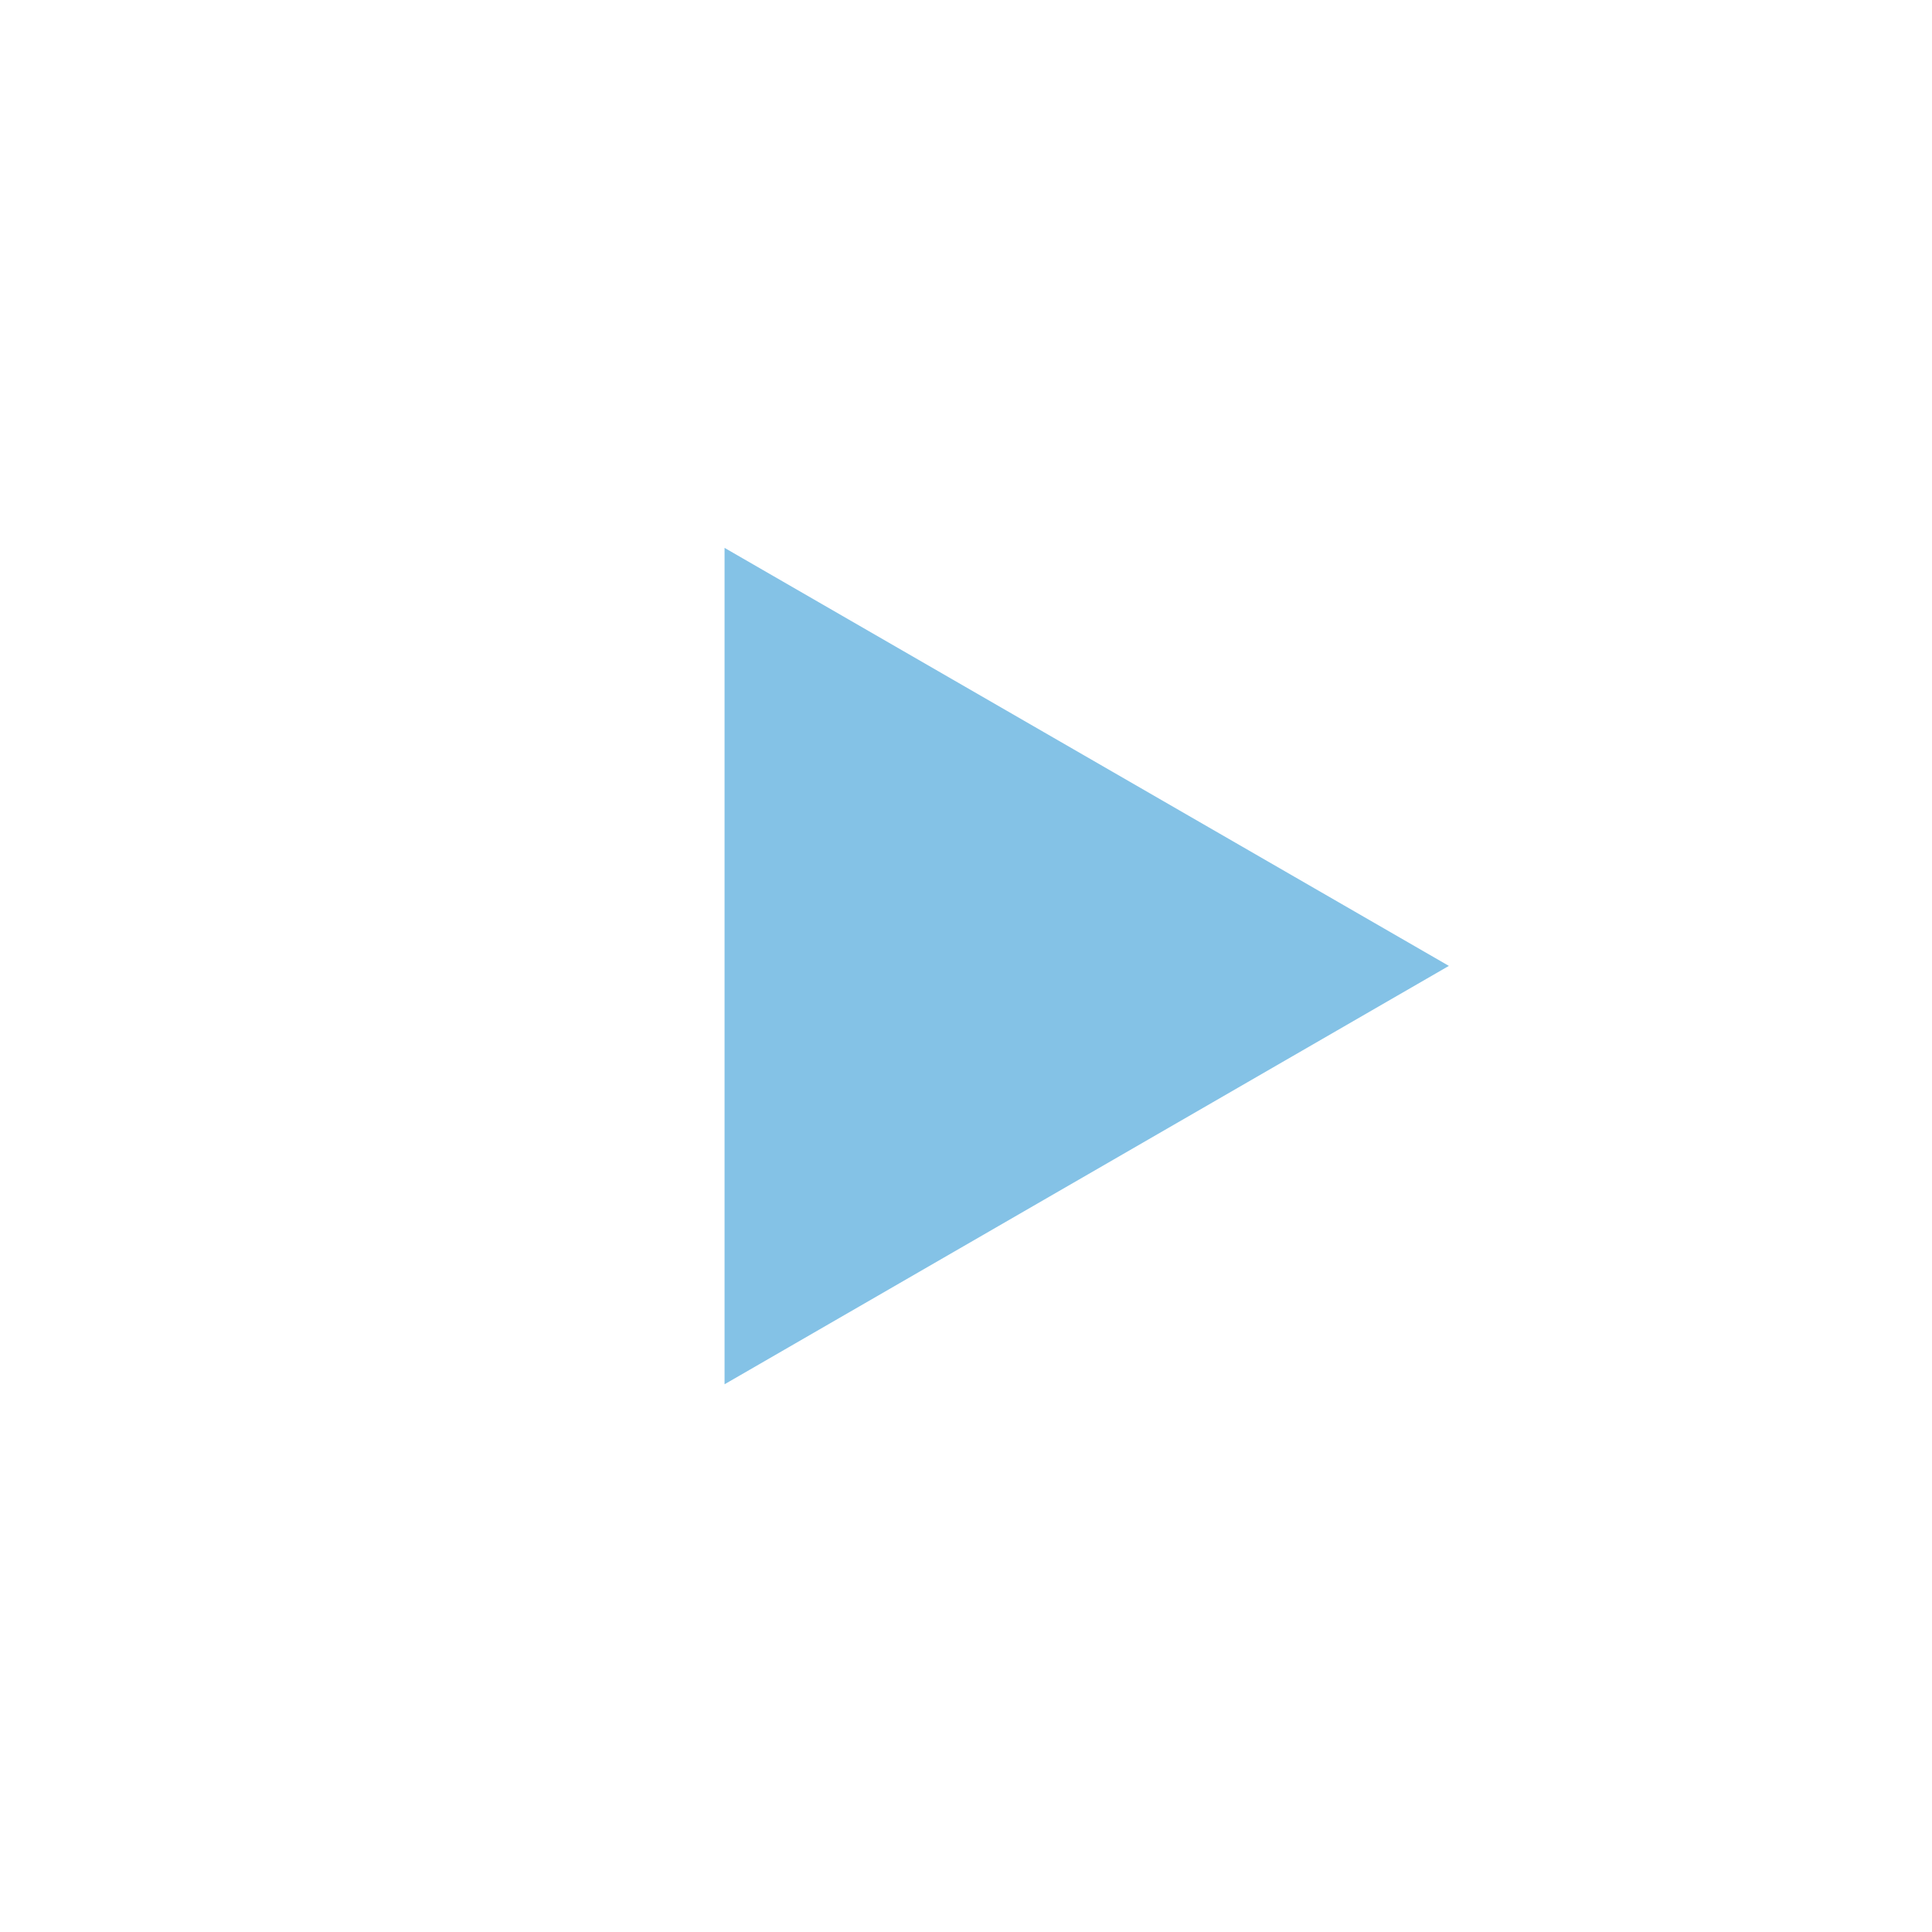
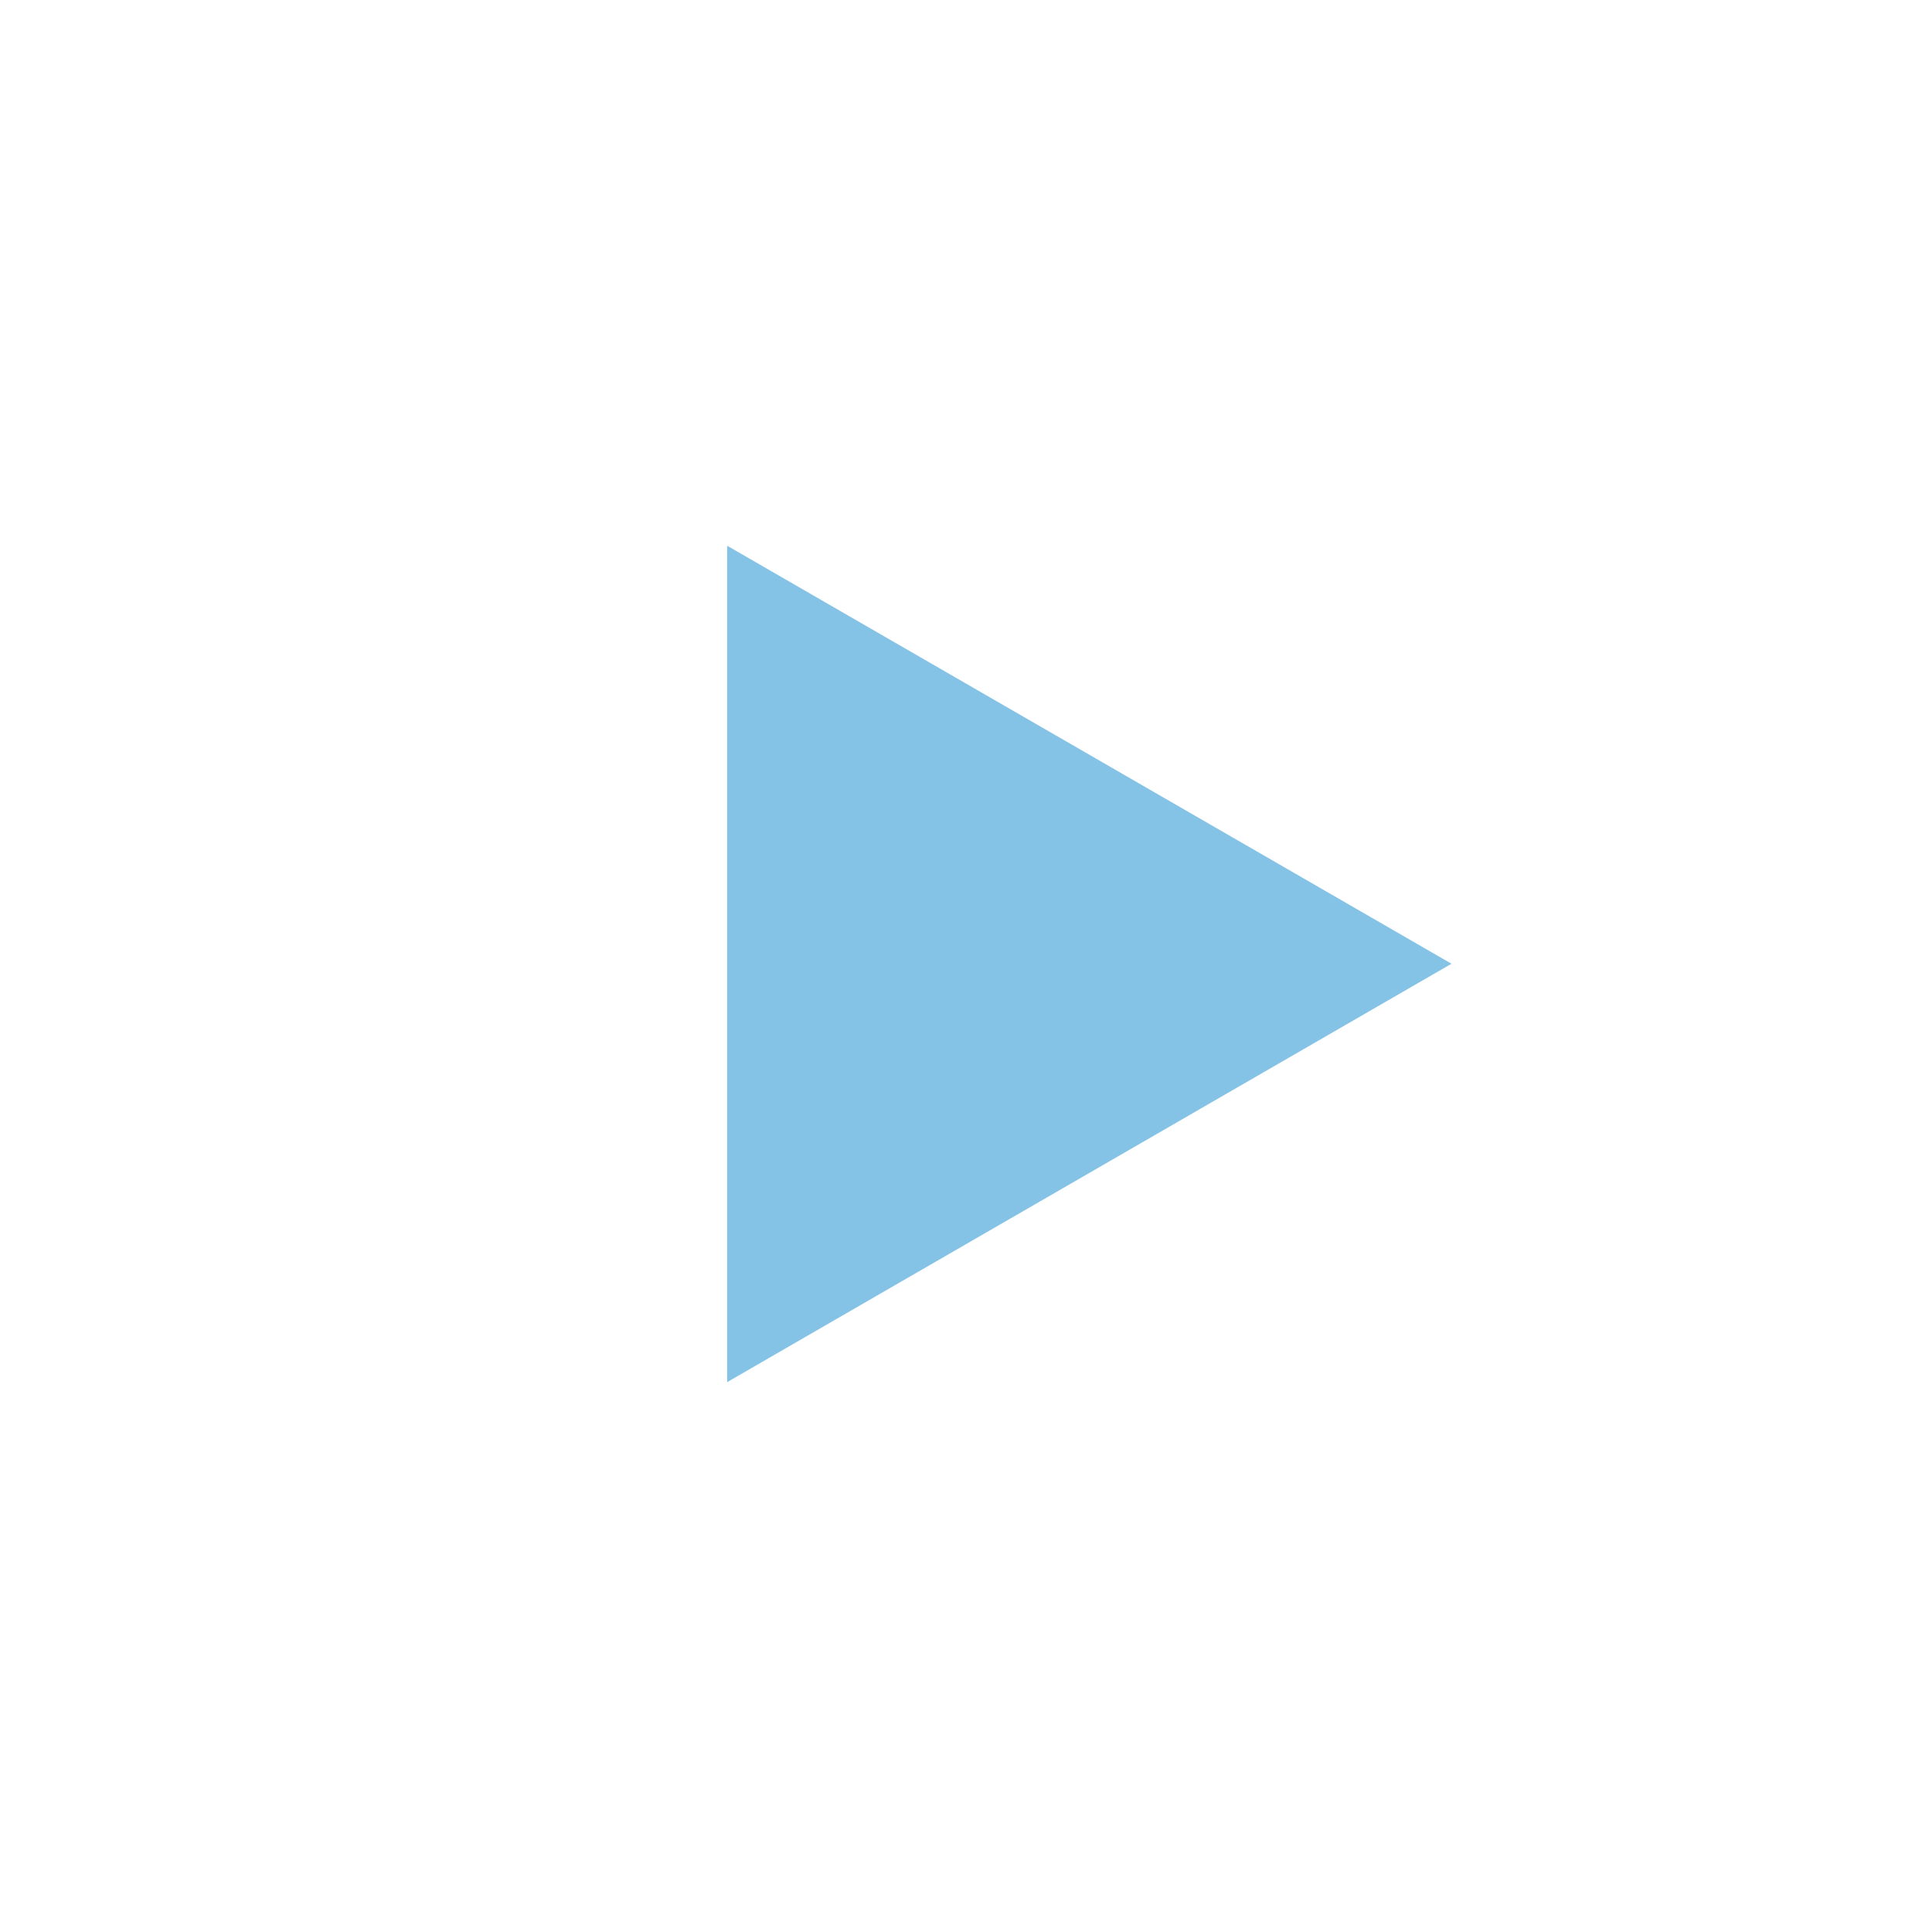
- <svg xmlns="http://www.w3.org/2000/svg" width="20" height="20" viewBox="0 0 5.292 5.292" version="1.1" id="svg8">
-   <defs id="defs2" />
-   <g id="layer1" transform="translate(0,-291.7083)">
-     <g id="g847" transform="matrix(0.05207439,0,0,0.05207453,-0.9012516,282.412)">
-       <g id="g851">
-         <g id="g1059" transform="matrix(1.998622,0,0,1.998619,17.32448,-313.5231)">
-           <path style="opacity:1;fill:none;fill-opacity:0.494;stroke:#ffffff00;stroke-width:0.07;stroke-linecap:round;stroke-linejoin:round;stroke-miterlimit:4;stroke-dasharray:none;stroke-dashoffset:0;stroke-opacity:1;paint-order:stroke fill markers" d="M 25.4,271.6 -8.0000008e-7,246.2 H 50.8 Z" id="path883" />
-           <path id="path880" d="m 25.4,271.6 25.4,25.4 H 0 Z" style="opacity:1;fill:none;fill-opacity:0.494;stroke:#ffffff00;stroke-width:0.07;stroke-linecap:round;stroke-linejoin:round;stroke-miterlimit:4;stroke-dasharray:none;stroke-dashoffset:0;stroke-opacity:1;paint-order:stroke fill markers" />
-           <rect ry="5.053" y="253.849" x="7.649" height="35.529" width="35.529" id="rect870" style="opacity:1;fill:none;fill-opacity:0.494;stroke:#ffffff00;stroke-width:0.062;stroke-linecap:round;stroke-linejoin:round;stroke-miterlimit:4;stroke-dasharray:none;stroke-dashoffset:0;stroke-opacity:1;paint-order:stroke fill markers" />
-           <circle r="25.397" cy="271.6" cx="25.4" id="path872" style="opacity:1;fill:none;fill-opacity:0.494;stroke:#ffffff00;stroke-width:0.076;stroke-linecap:round;stroke-linejoin:round;stroke-miterlimit:4;stroke-dasharray:none;stroke-dashoffset:0;stroke-opacity:1;paint-order:stroke fill markers" />
-           <circle transform="rotate(-45)" cx="-174.09" cy="210.011" r="12.656" id="path876" style="opacity:1;fill:none;fill-opacity:0.494;stroke:#ffffff00;stroke-width:0.074;stroke-linecap:round;stroke-linejoin:round;stroke-miterlimit:4;stroke-dasharray:none;stroke-dashoffset:0;stroke-opacity:1;paint-order:stroke fill markers" />
-           <path id="path904" d="m 25.4,271.6 -25.4,25.4 v -50.8 z" style="opacity:1;fill:none;fill-opacity:0.494;stroke:#ffffff00;stroke-width:0.07;stroke-linecap:round;stroke-linejoin:round;stroke-miterlimit:4;stroke-dasharray:none;stroke-dashoffset:0;stroke-opacity:1;paint-order:stroke fill markers" />
-           <path style="opacity:1;fill:none;fill-opacity:0.494;stroke:#ffffff00;stroke-width:0.07;stroke-linecap:round;stroke-linejoin:round;stroke-miterlimit:4;stroke-dasharray:none;stroke-dashoffset:0;stroke-opacity:1;paint-order:stroke fill markers" d="m 25.4,271.6 25.4,-25.4 v 50.8 z" id="path906" />
-           <rect ry="5.051" y="256.393" x="2.566" height="30.44" width="45.694" id="rect837" style="opacity:1;fill:none;fill-opacity:0.494;stroke:#ffffff00;stroke-width:0.066;stroke-linecap:round;stroke-linejoin:round;stroke-miterlimit:4;stroke-dasharray:none;stroke-dashoffset:0;stroke-opacity:1;paint-order:stroke fill markers" />
-           <rect style="opacity:1;fill:none;fill-opacity:0.494;stroke:#ffffff00;stroke-width:0.066;stroke-linecap:round;stroke-linejoin:round;stroke-miterlimit:4;stroke-dasharray:none;stroke-dashoffset:0;stroke-opacity:1;paint-order:stroke fill markers" id="rect831" width="45.694" height="30.441" x="248.766" y="-40.633" ry="5.051" transform="rotate(90)" />
-         </g>
+ <svg xmlns="http://www.w3.org/2000/svg" width="20" height="20" version="1.1" viewBox="0 0 5.292 5.292">
+   <g transform="translate(0 -291.71)">
+     <g transform="matrix(.052074 0 0 .052075 -.90125 282.41)">
+       <g transform="matrix(1.9986 0 0 1.9986 17.324 -313.52)" fill="none" stroke="#ffffff00" stroke-linecap="round" stroke-linejoin="round">
+         <path d="m25.4 271.6-25.4-25.4h50.8z" stroke-width=".07" style="paint-order:stroke fill markers" />
+         <path d="m25.4 271.6 25.4 25.4h-50.8z" stroke-width=".07" style="paint-order:stroke fill markers" />
+         <rect x="7.649" y="253.85" width="35.529" height="35.529" ry="5.053" stroke-width=".062" style="paint-order:stroke fill markers" />
+         <circle cx="25.4" cy="271.6" r="25.397" stroke-width=".076" style="paint-order:stroke fill markers" />
+         <circle transform="rotate(-45)" cx="-174.09" cy="210.01" r="12.656" stroke-width=".074" style="paint-order:stroke fill markers" />
+         <path d="m25.4 271.6-25.4 25.4v-50.8z" stroke-width=".07" style="paint-order:stroke fill markers" />
+         <path d="m25.4 271.6 25.4-25.4v50.8z" stroke-width=".07" style="paint-order:stroke fill markers" />
+         <rect x="2.566" y="256.39" width="45.694" height="30.44" ry="5.051" stroke-width=".066" style="paint-order:stroke fill markers" />
+         <rect transform="rotate(90)" x="248.77" y="-40.633" width="45.694" height="30.441" ry="5.051" stroke-width=".066" style="paint-order:stroke fill markers" />
      </g>
    </g>
-     <path style="opacity:1;fill:#ffc107;fill-opacity:1;stroke:none;stroke-width:0.386;stroke-miterlimit:4;stroke-dasharray:none;stroke-opacity:1" d="m 50.206,401.677 c 110.217,0.713 55.109,0.356 0,0 z" id="rect997" />
-     <path style="fill:#84c2e6;stroke:none;stroke-width:0.529;stroke-linecap:square;stroke-linejoin:miter;stroke-miterlimit:4;stroke-dasharray:none" id="path853" d="m -2.646,-295.677 1.146,1.984 -2.291,0 z" transform="rotate(90,-294.3542,2.645833)" />
+     <path d="m50.206 401.68c110.22 0.713 55.109 0.356 0 0z" fill="#ffc107" />
+     <path transform="rotate(90 -294.35 2.6458)" d="m-2.646-295.68 1.146 1.984h-2.291z" fill="#84c2e6" />
  </g>
</svg>
